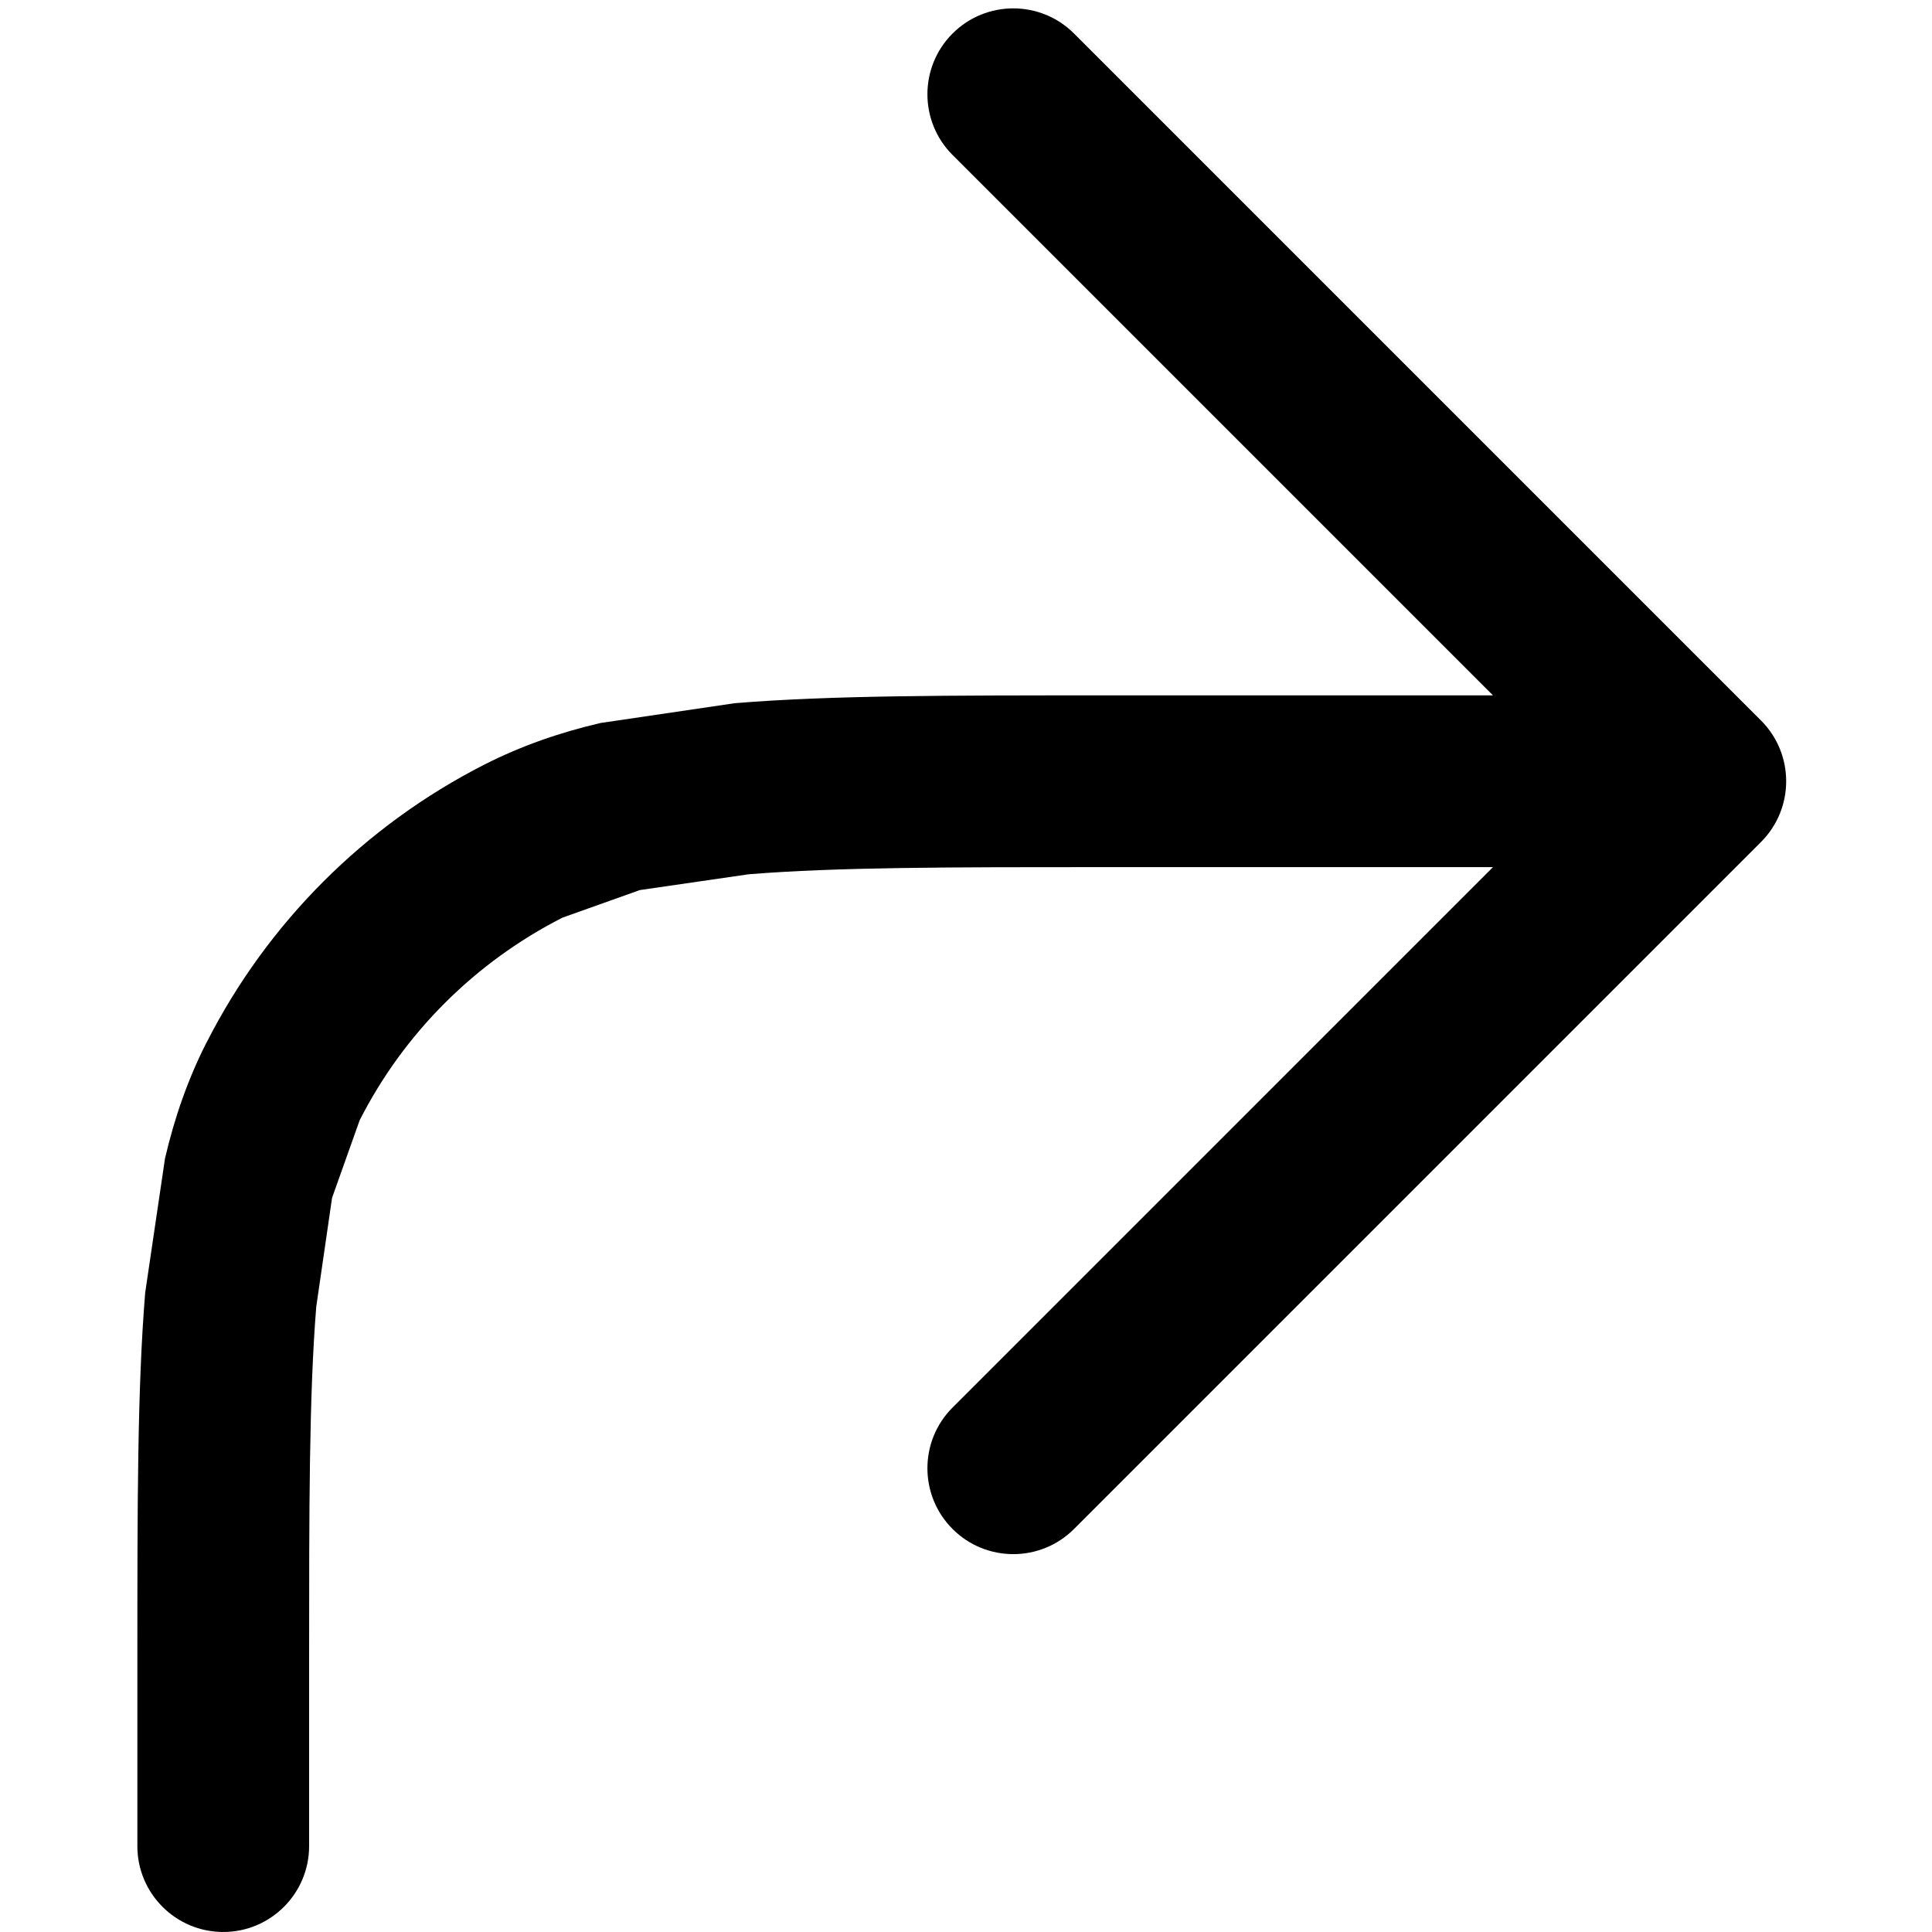
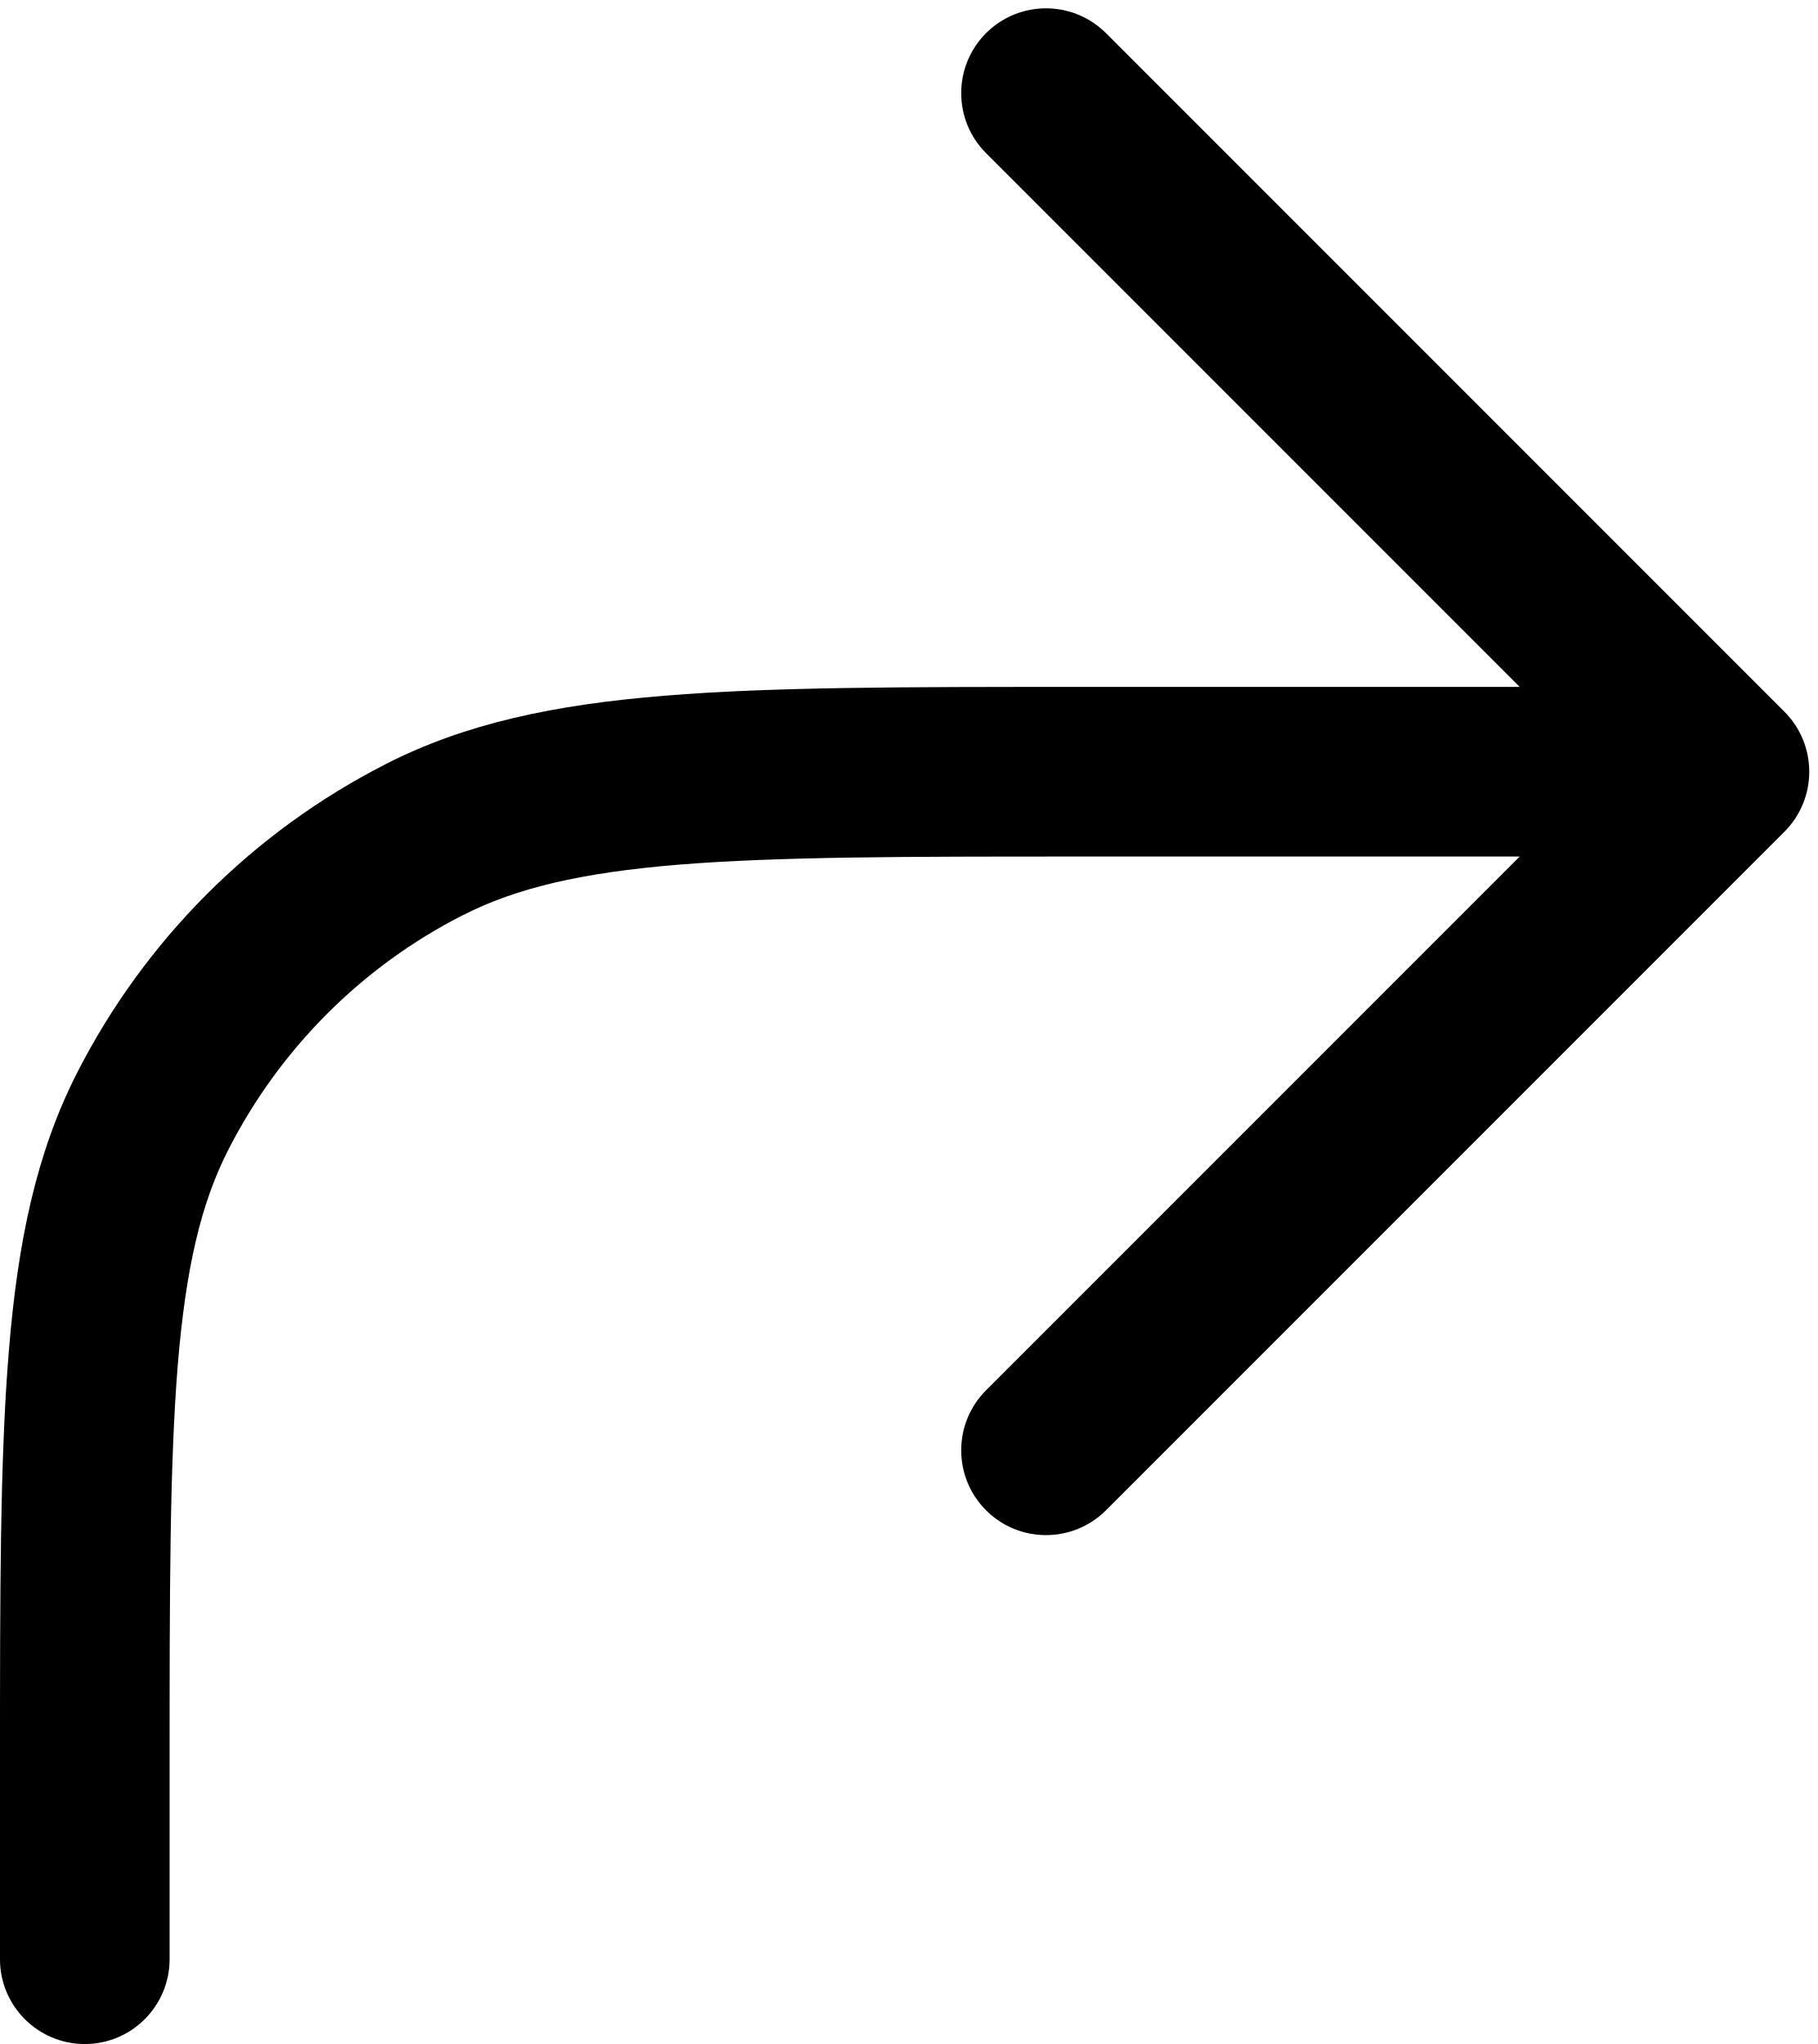
- <svg width="20" height="20" version="1.1" viewBox="0 0 9.633 11.23">
-   <g id="s" transform="matrix(0.79866 0 0 0.79866 -3.1947 -2.34732)">
-     <path d="M5.25 16.375L5.25 15.025C5.25 13.921 5.25 13.091 5.302 12.449L5.417 11.657L5.618 11.092C5.941 10.457 6.458 9.942 7.093 9.618L7.657 9.417L8.449 9.302C9.09 9.25 9.921 9.25 11.025 9.25L15.375 9.25L15.375 8L11.025 8C9.891 8 9.04 8 8.347 8.057L7.371 8.201C7.07 8.271 6.791 8.369 6.525 8.504C5.654 8.948 4.947 9.655 4.504 10.526L4.504 10.525C4.369 10.791 4.271 11.07 4.201 11.371L4.057 12.347C4 13.04 4 13.89 4 15.025L4 16.375C4 16.72 4.28 17 4.625 17C4.97 17 5.25 16.72 5.25 16.375ZM10.817 14.067L15.817 9.067C16.061 8.823 16.061 8.427 15.817 8.183L10.817 3.183C10.573 2.939 10.177 2.939 9.933 3.183C9.689 3.427 9.689 3.823 9.933 4.067L14.491 8.625L9.933 13.183C9.689 13.427 9.689 13.823 9.933 14.067C10.177 14.311 10.573 14.311 10.817 14.067Z" />
+ <svg width="18" height="20.239" version="1.1" viewBox="0 0 10.698 12.028">
+   <g id="s" transform="matrix(0.79866 0 0 0.79866 -2.66199 -1.94799)">
+     <path d="M4.583 16.875L4.583 15.458C4.583 14.191 4.583 13.238 4.643 12.499C4.702 11.784 4.814 11.305 5.015 10.912C5.395 10.167 5.999 9.561 6.744 9.182L6.745 9.182C7.139 8.981 7.618 8.869 8.333 8.81C9.072 8.75 10.024 8.75 11.292 8.75L16.042 8.75L16.042 7.5L11.292 7.5C9.994 7.5 9.021 7.5 8.231 7.565C7.417 7.631 6.764 7.769 6.177 8.068L6.178 8.068C5.197 8.567 4.401 9.364 3.901 10.344C3.602 10.931 3.464 11.584 3.398 12.397C3.333 13.187 3.333 14.161 3.333 15.458L3.333 16.875C3.333 17.22 3.613 17.5 3.958 17.5C4.303 17.5 4.583 17.22 4.583 16.875ZM11.484 13.567L16.484 8.567C16.728 8.323 16.728 7.927 16.484 7.683L11.484 2.683C11.24 2.439 10.844 2.439 10.6 2.683C10.356 2.927 10.356 3.323 10.6 3.567L15.158 8.125L10.6 12.683C10.356 12.927 10.356 13.323 10.6 13.567C10.844 13.811 11.24 13.811 11.484 13.567Z" />
  </g>
</svg>
